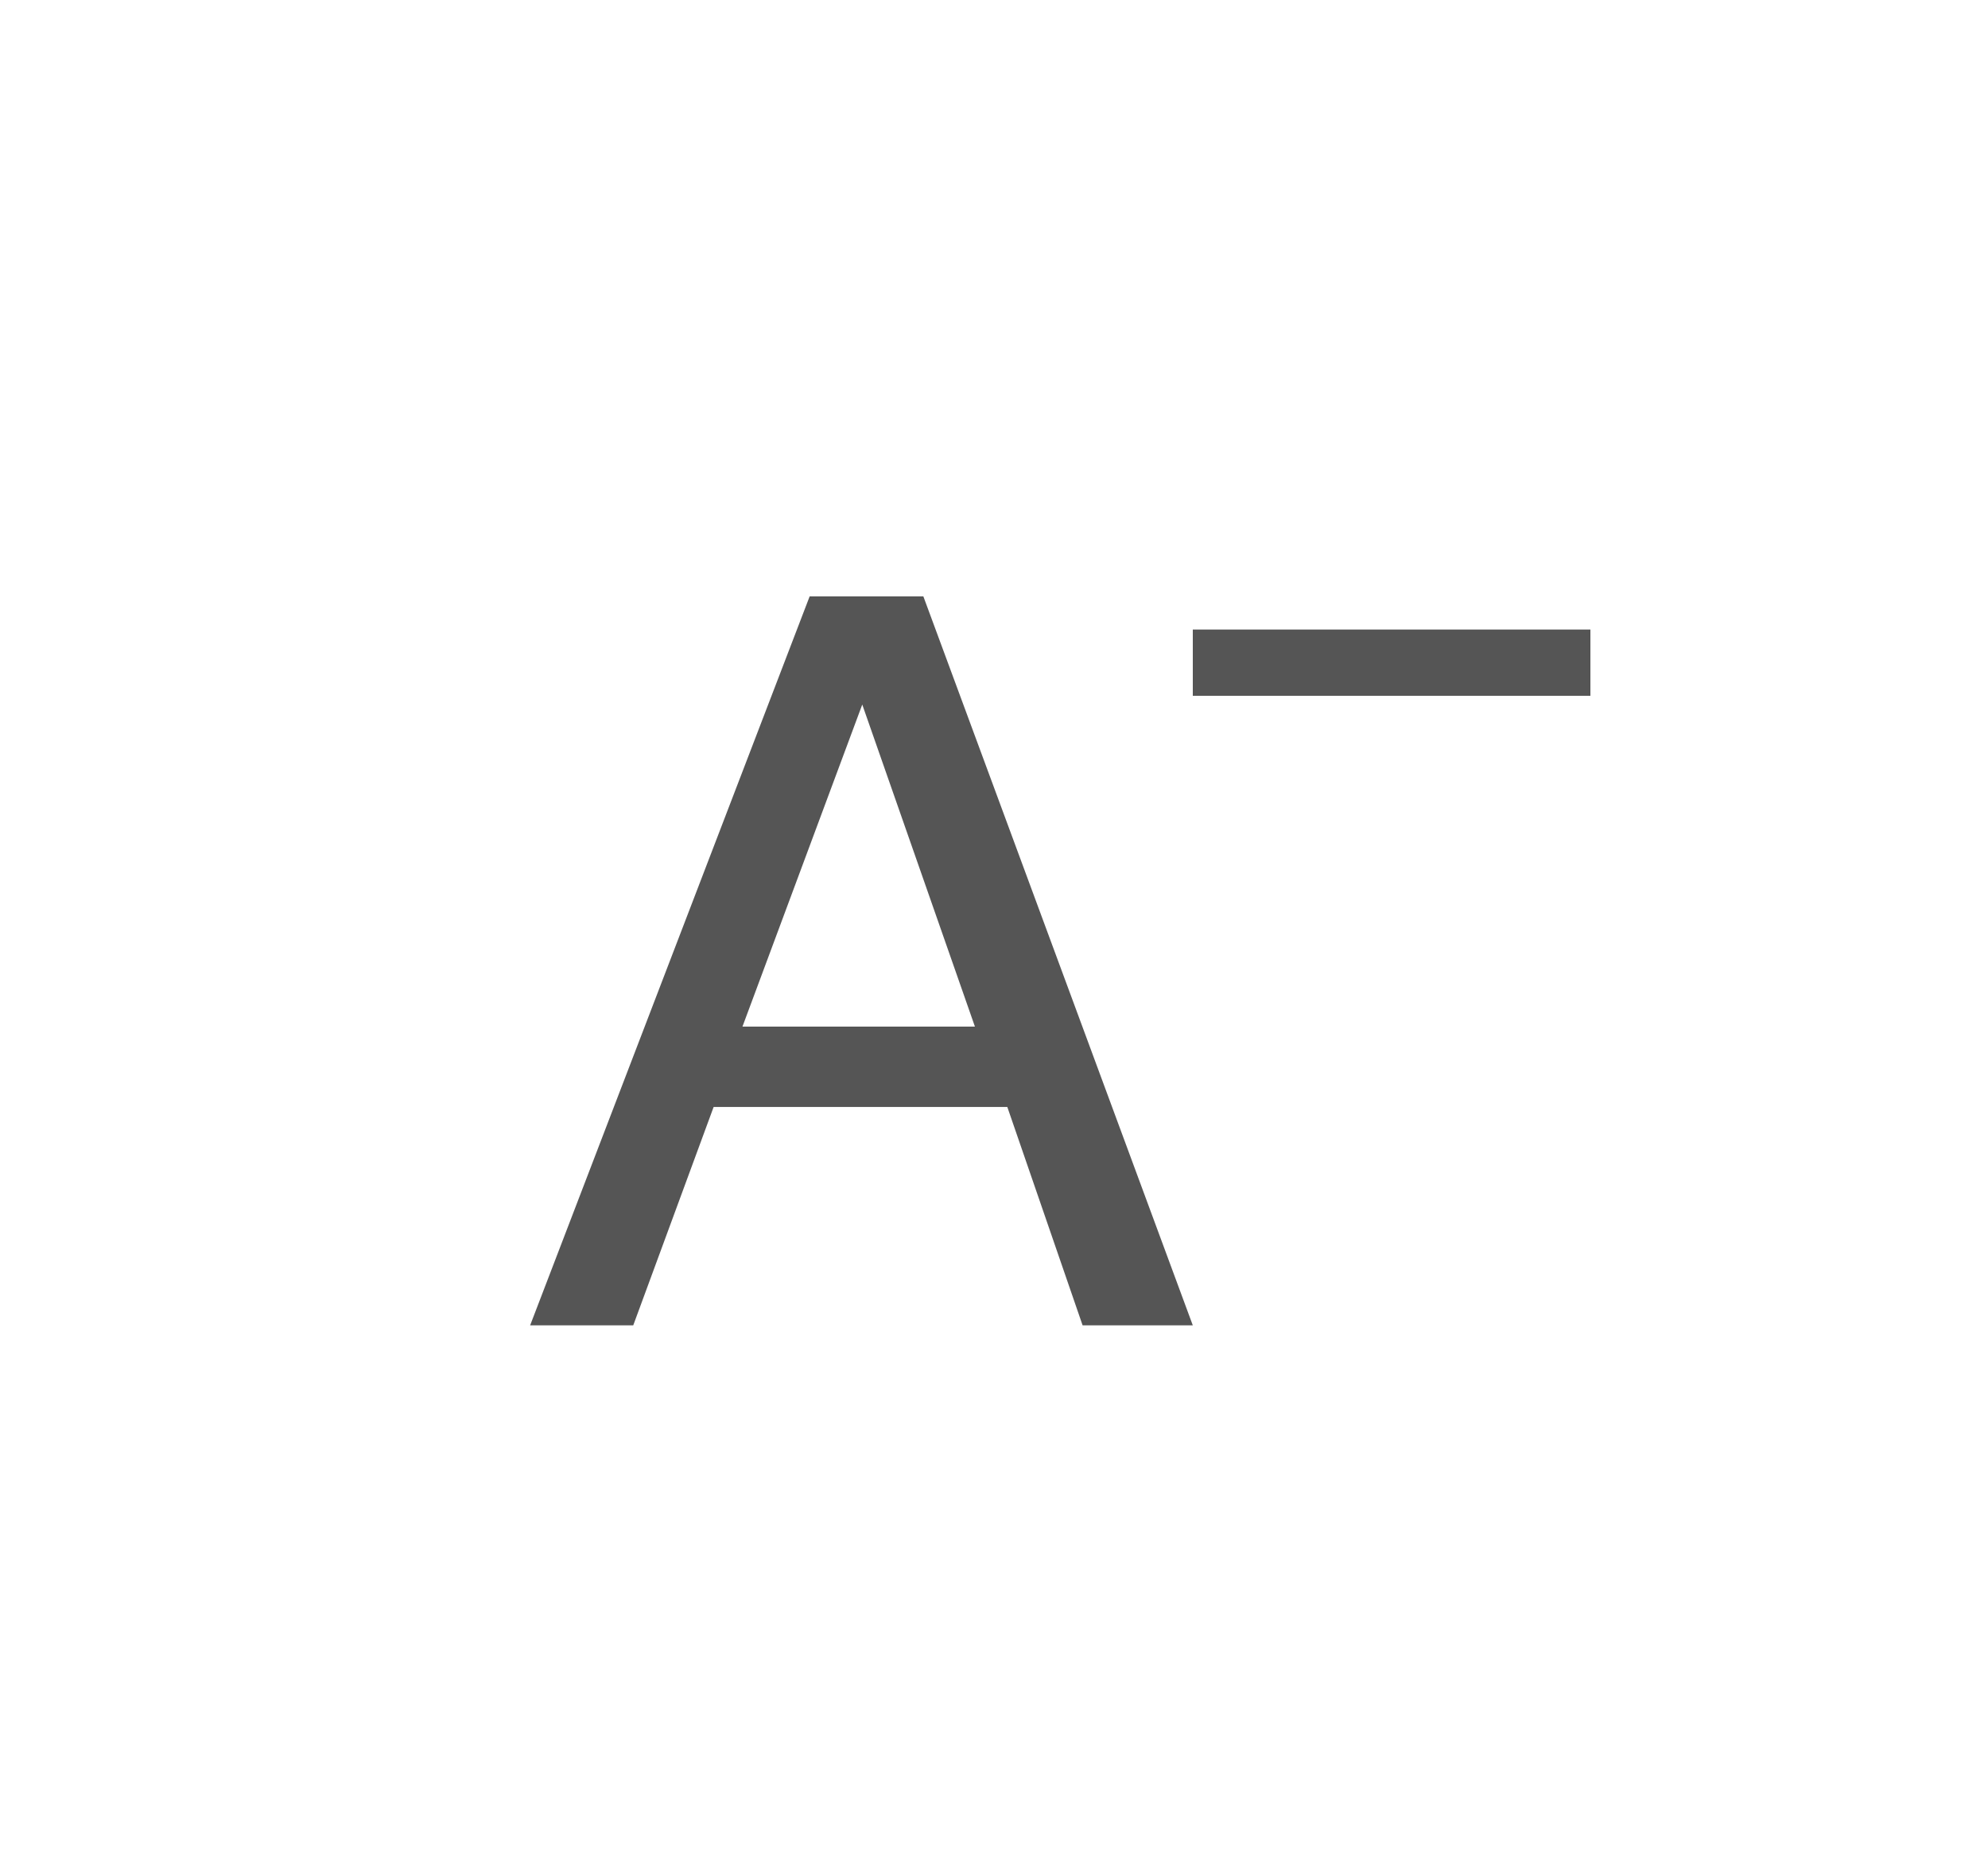
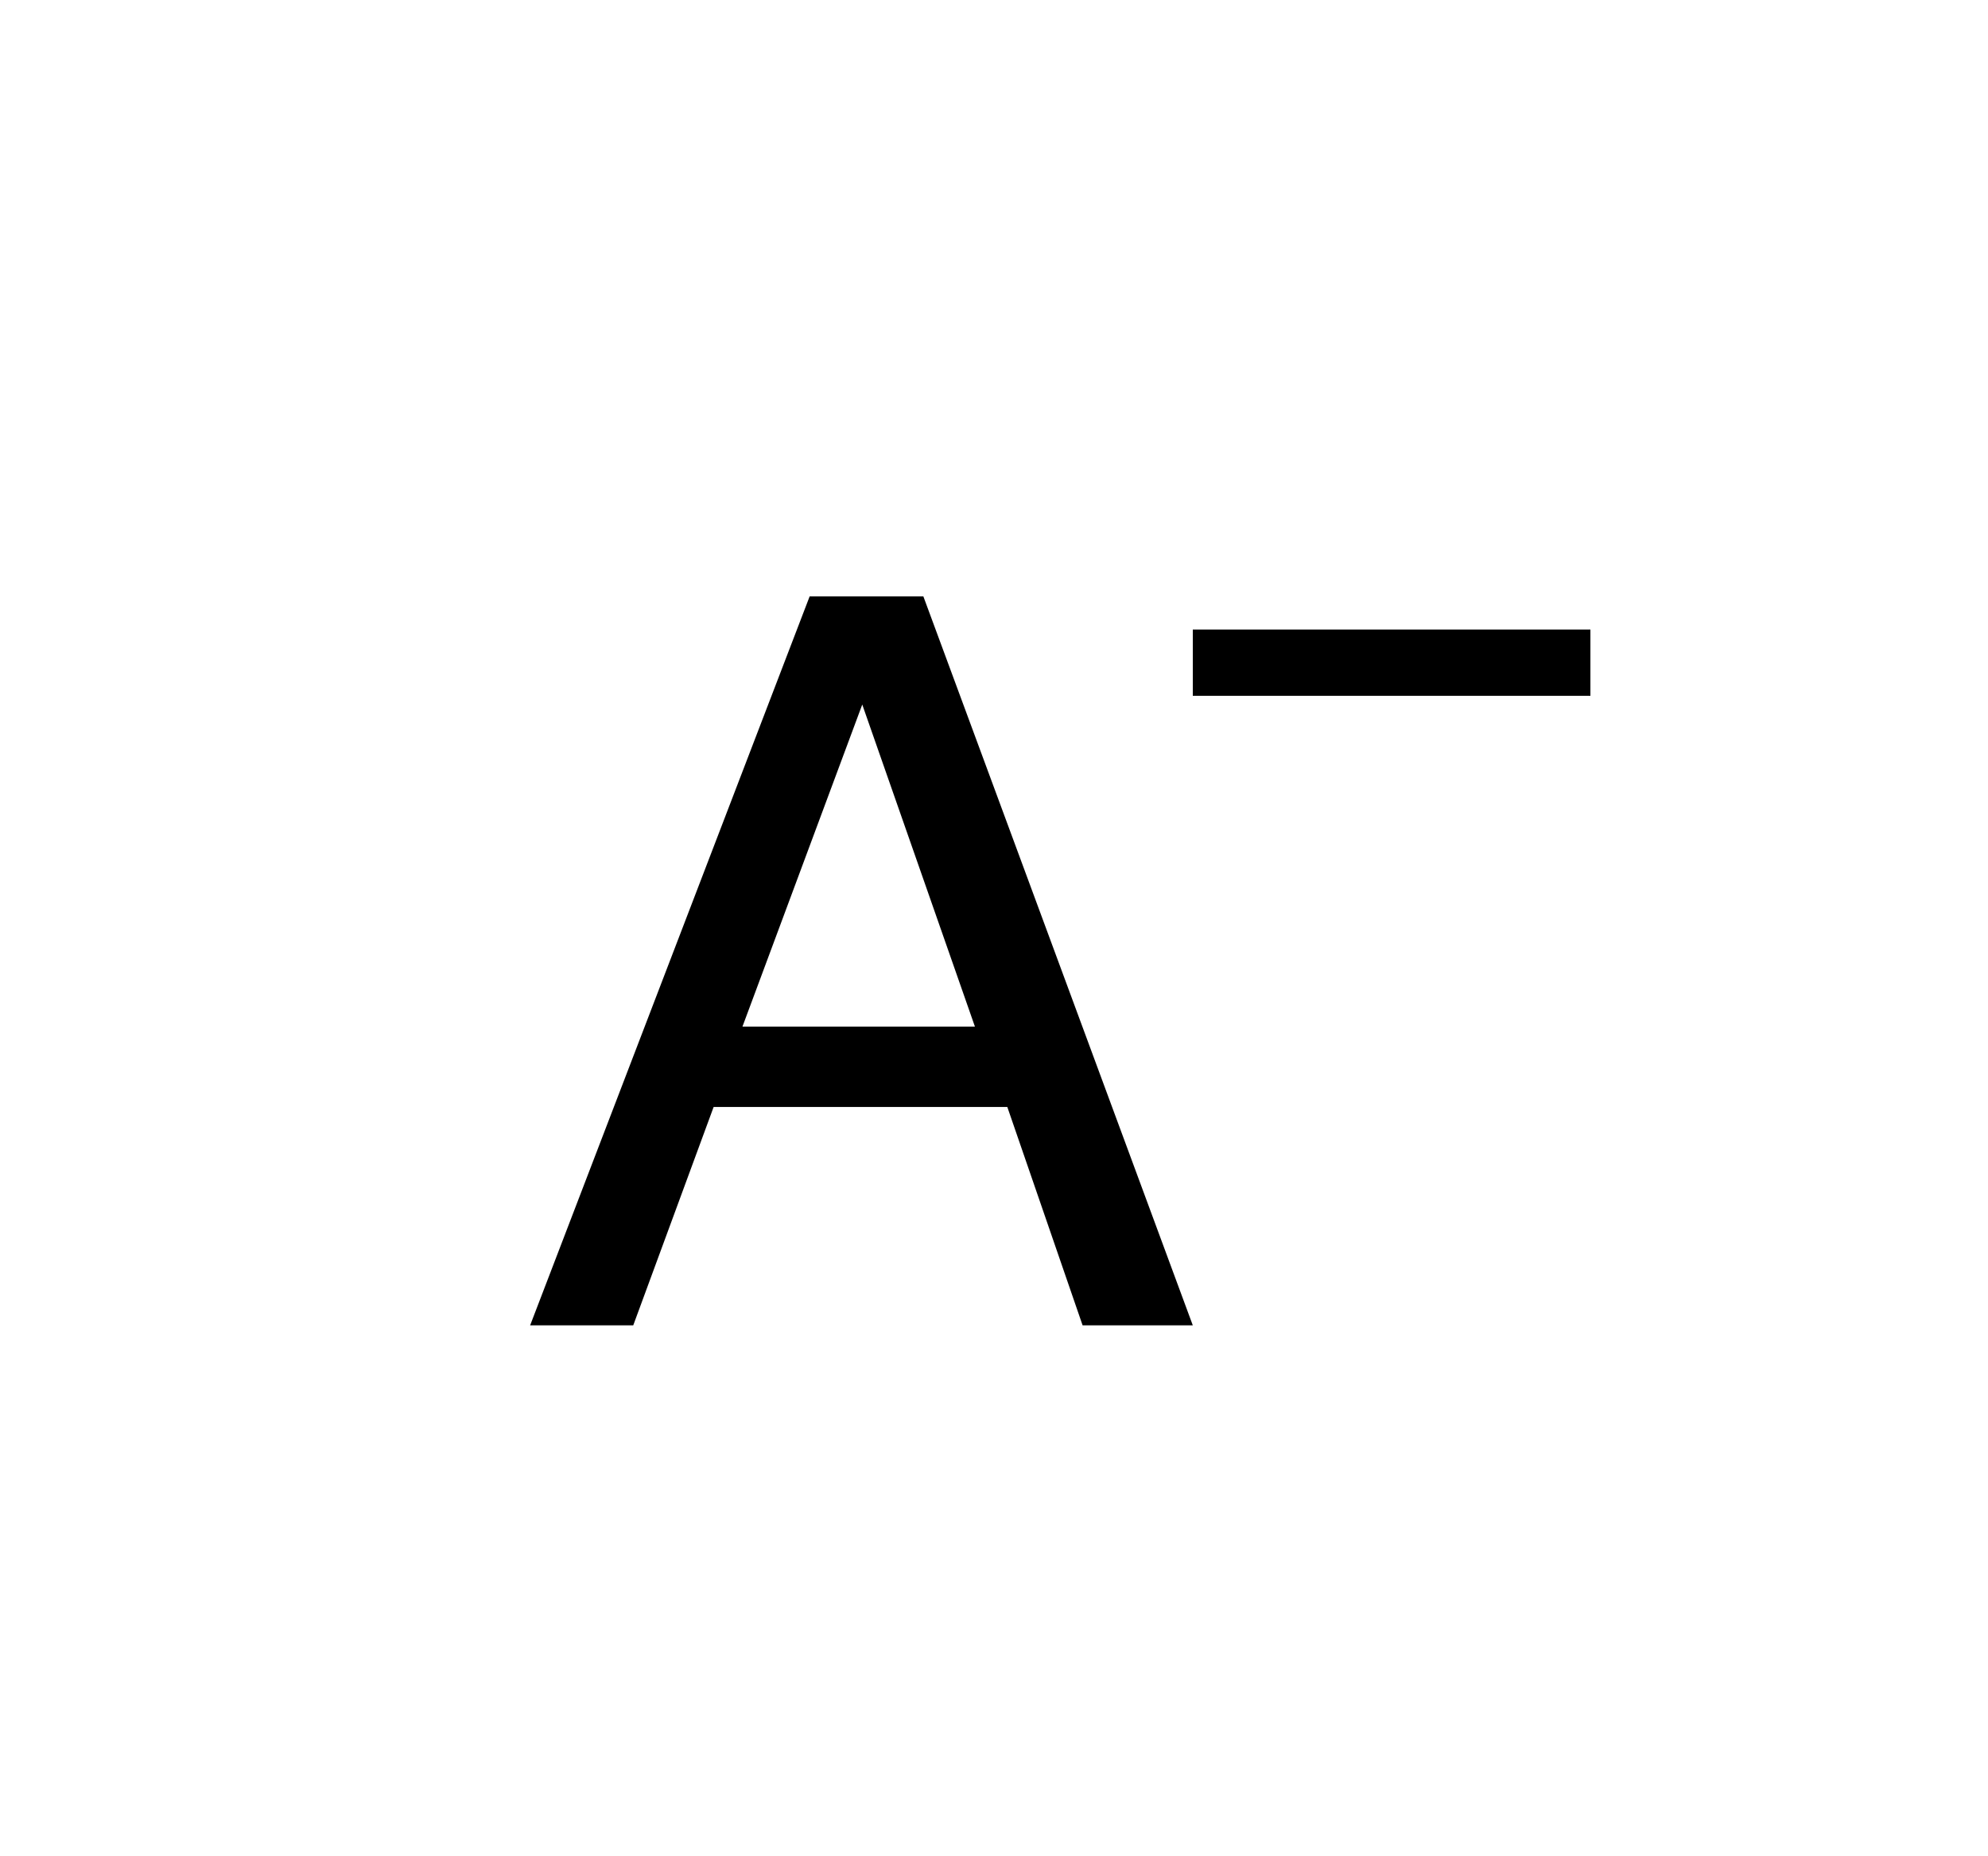
- <svg xmlns="http://www.w3.org/2000/svg" width="30" height="28" fill="none">
-   <path fill-rule="evenodd" clip-rule="evenodd" d="m14.712 15.492-1.7-4.86-1.808 4.86h3.508ZM12.218 9h1.716L18 20h-1.663l-1.136-3.295h-4.432L9.556 20H8l4.218-11ZM24 10.5h-6v-1h6v1Z" fill="#555" />
+ <svg xmlns="http://www.w3.org/2000/svg" width="30" height="28">
+   <path fill-rule="evenodd" clip-rule="evenodd" d="m14.712 15.492-1.7-4.86-1.808 4.86h3.508ZM12.218 9h1.716L18 20h-1.663l-1.136-3.295h-4.432L9.556 20H8l4.218-11ZM24 10.5h-6v-1h6v1Z" />
</svg>
